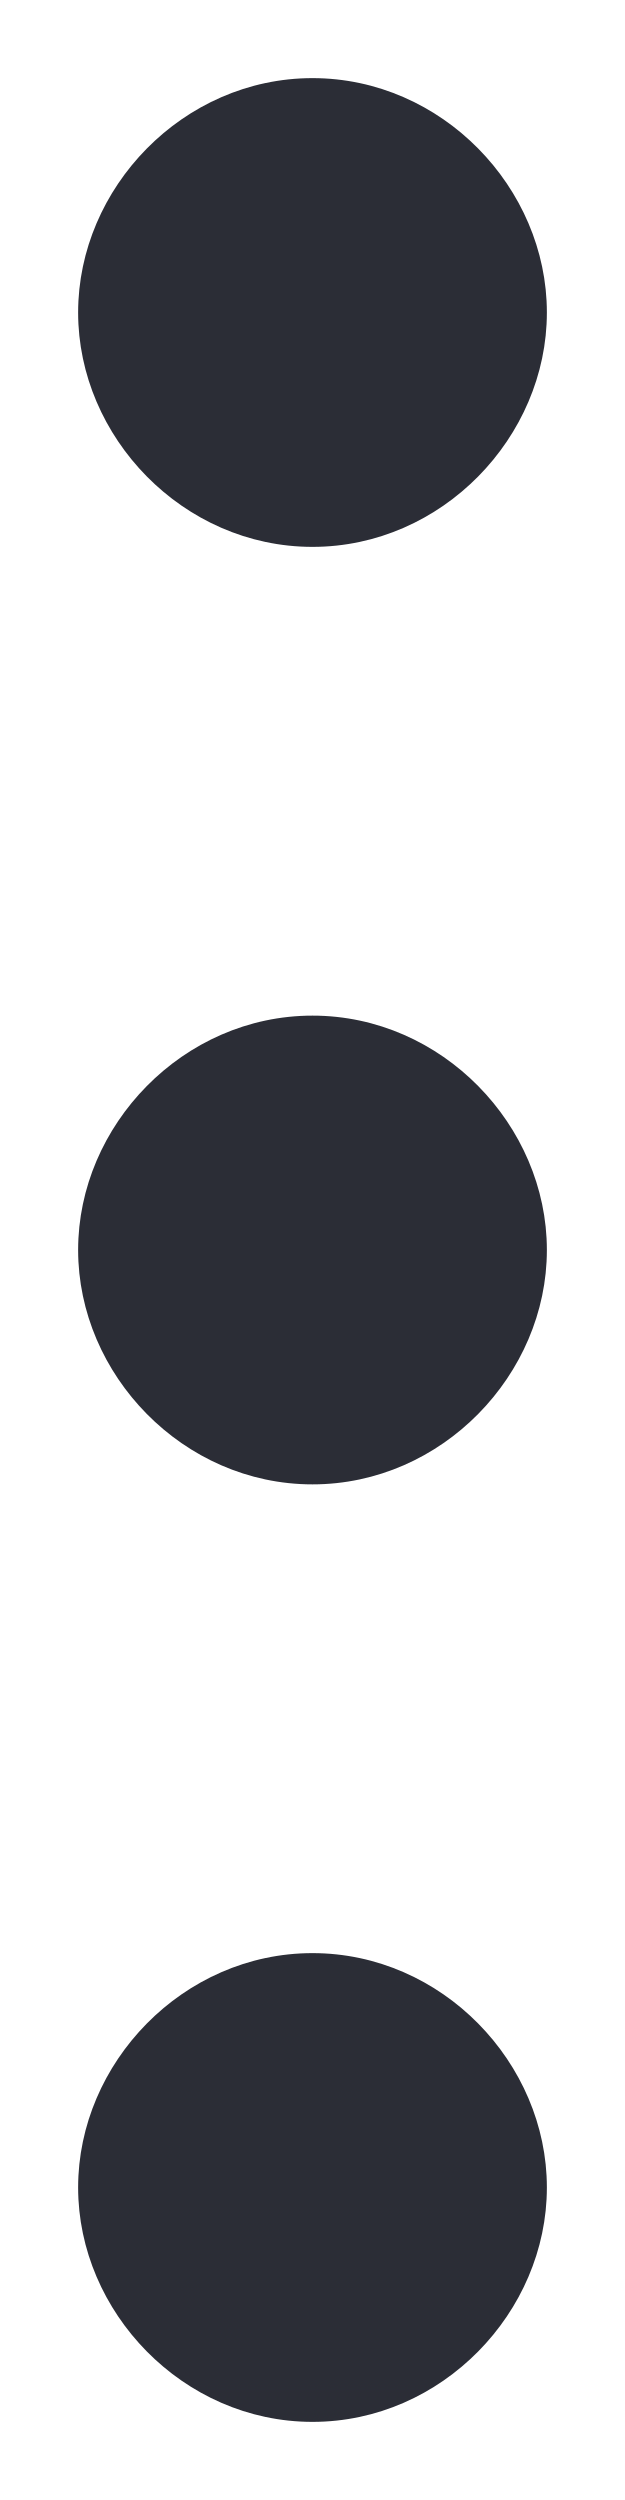
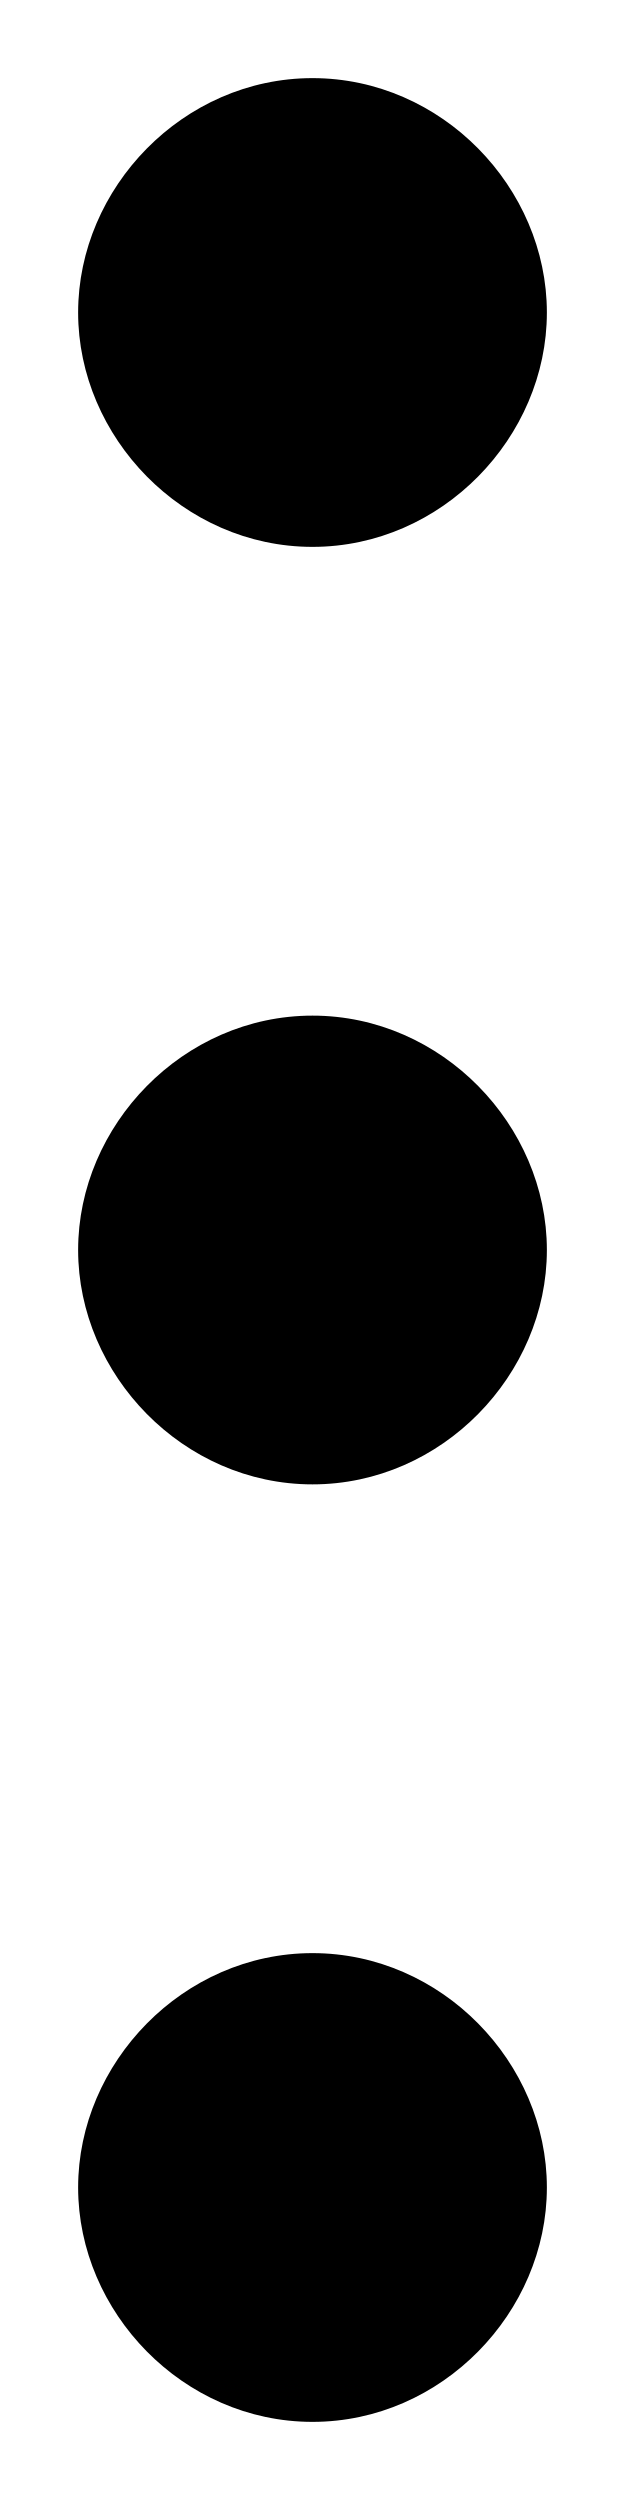
<svg xmlns="http://www.w3.org/2000/svg" width="4" height="16" viewBox="0 0 4 16" fill="none">
-   <path d="M0.5 14C0.5 13.202 1.172 12.5 2 12.5C2.828 12.5 3.5 13.202 3.5 14C3.5 14.798 2.828 15.5 2 15.5C1.172 15.5 0.5 14.798 0.5 14ZM0.5 8C0.5 7.202 1.172 6.5 2 6.5C2.828 6.5 3.5 7.202 3.5 8C3.5 8.798 2.828 9.5 2 9.5C1.172 9.5 0.5 8.798 0.5 8ZM0.5 2C0.5 1.202 1.172 0.5 2 0.5C2.828 0.5 3.5 1.202 3.5 2C3.5 2.798 2.828 3.5 2 3.5C1.172 3.5 0.5 2.798 0.5 2Z" fill="#2B2D36" />
+   <path d="M0.5 14C0.5 13.202 1.172 12.5 2 12.5C2.828 12.5 3.5 13.202 3.5 14C3.5 14.798 2.828 15.5 2 15.5C1.172 15.5 0.5 14.798 0.5 14ZM0.5 8C0.5 7.202 1.172 6.5 2 6.5C2.828 6.5 3.5 7.202 3.5 8C3.5 8.798 2.828 9.5 2 9.5C1.172 9.5 0.5 8.798 0.5 8ZM0.5 2C0.5 1.202 1.172 0.5 2 0.5C2.828 0.5 3.5 1.202 3.5 2C3.5 2.798 2.828 3.5 2 3.5C1.172 3.5 0.5 2.798 0.5 2Z" fill="currentColor" />
</svg>
